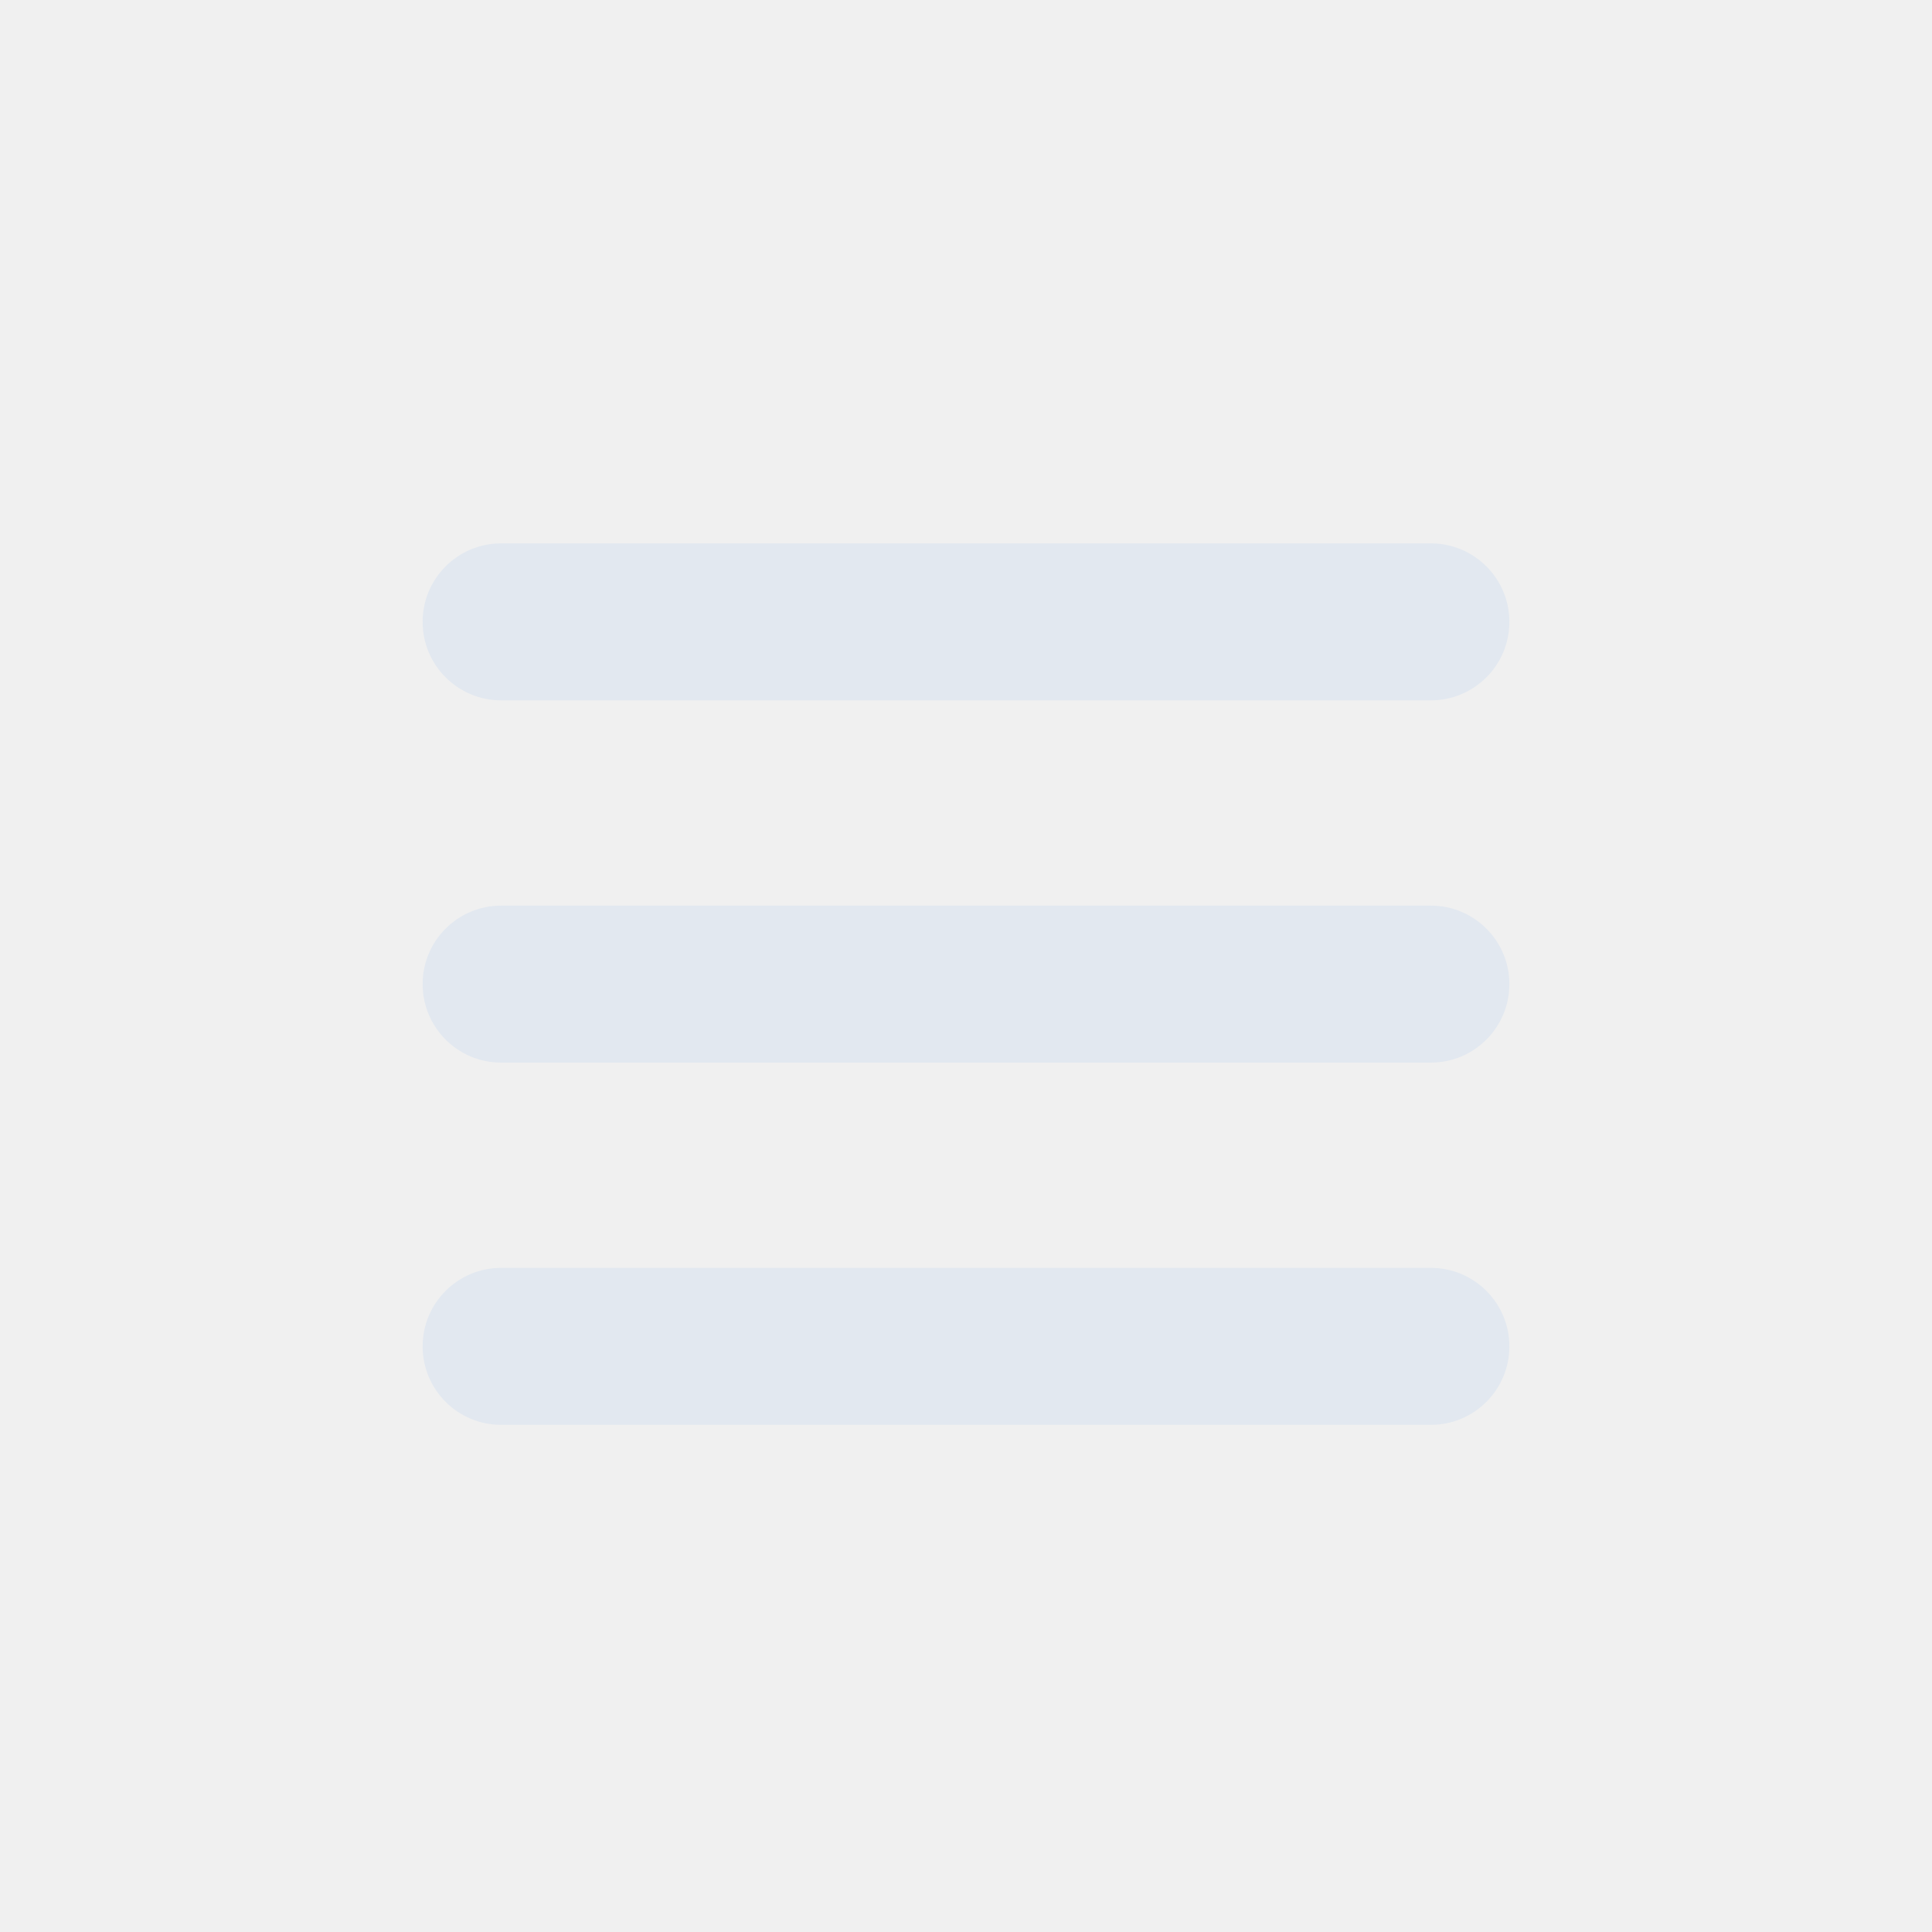
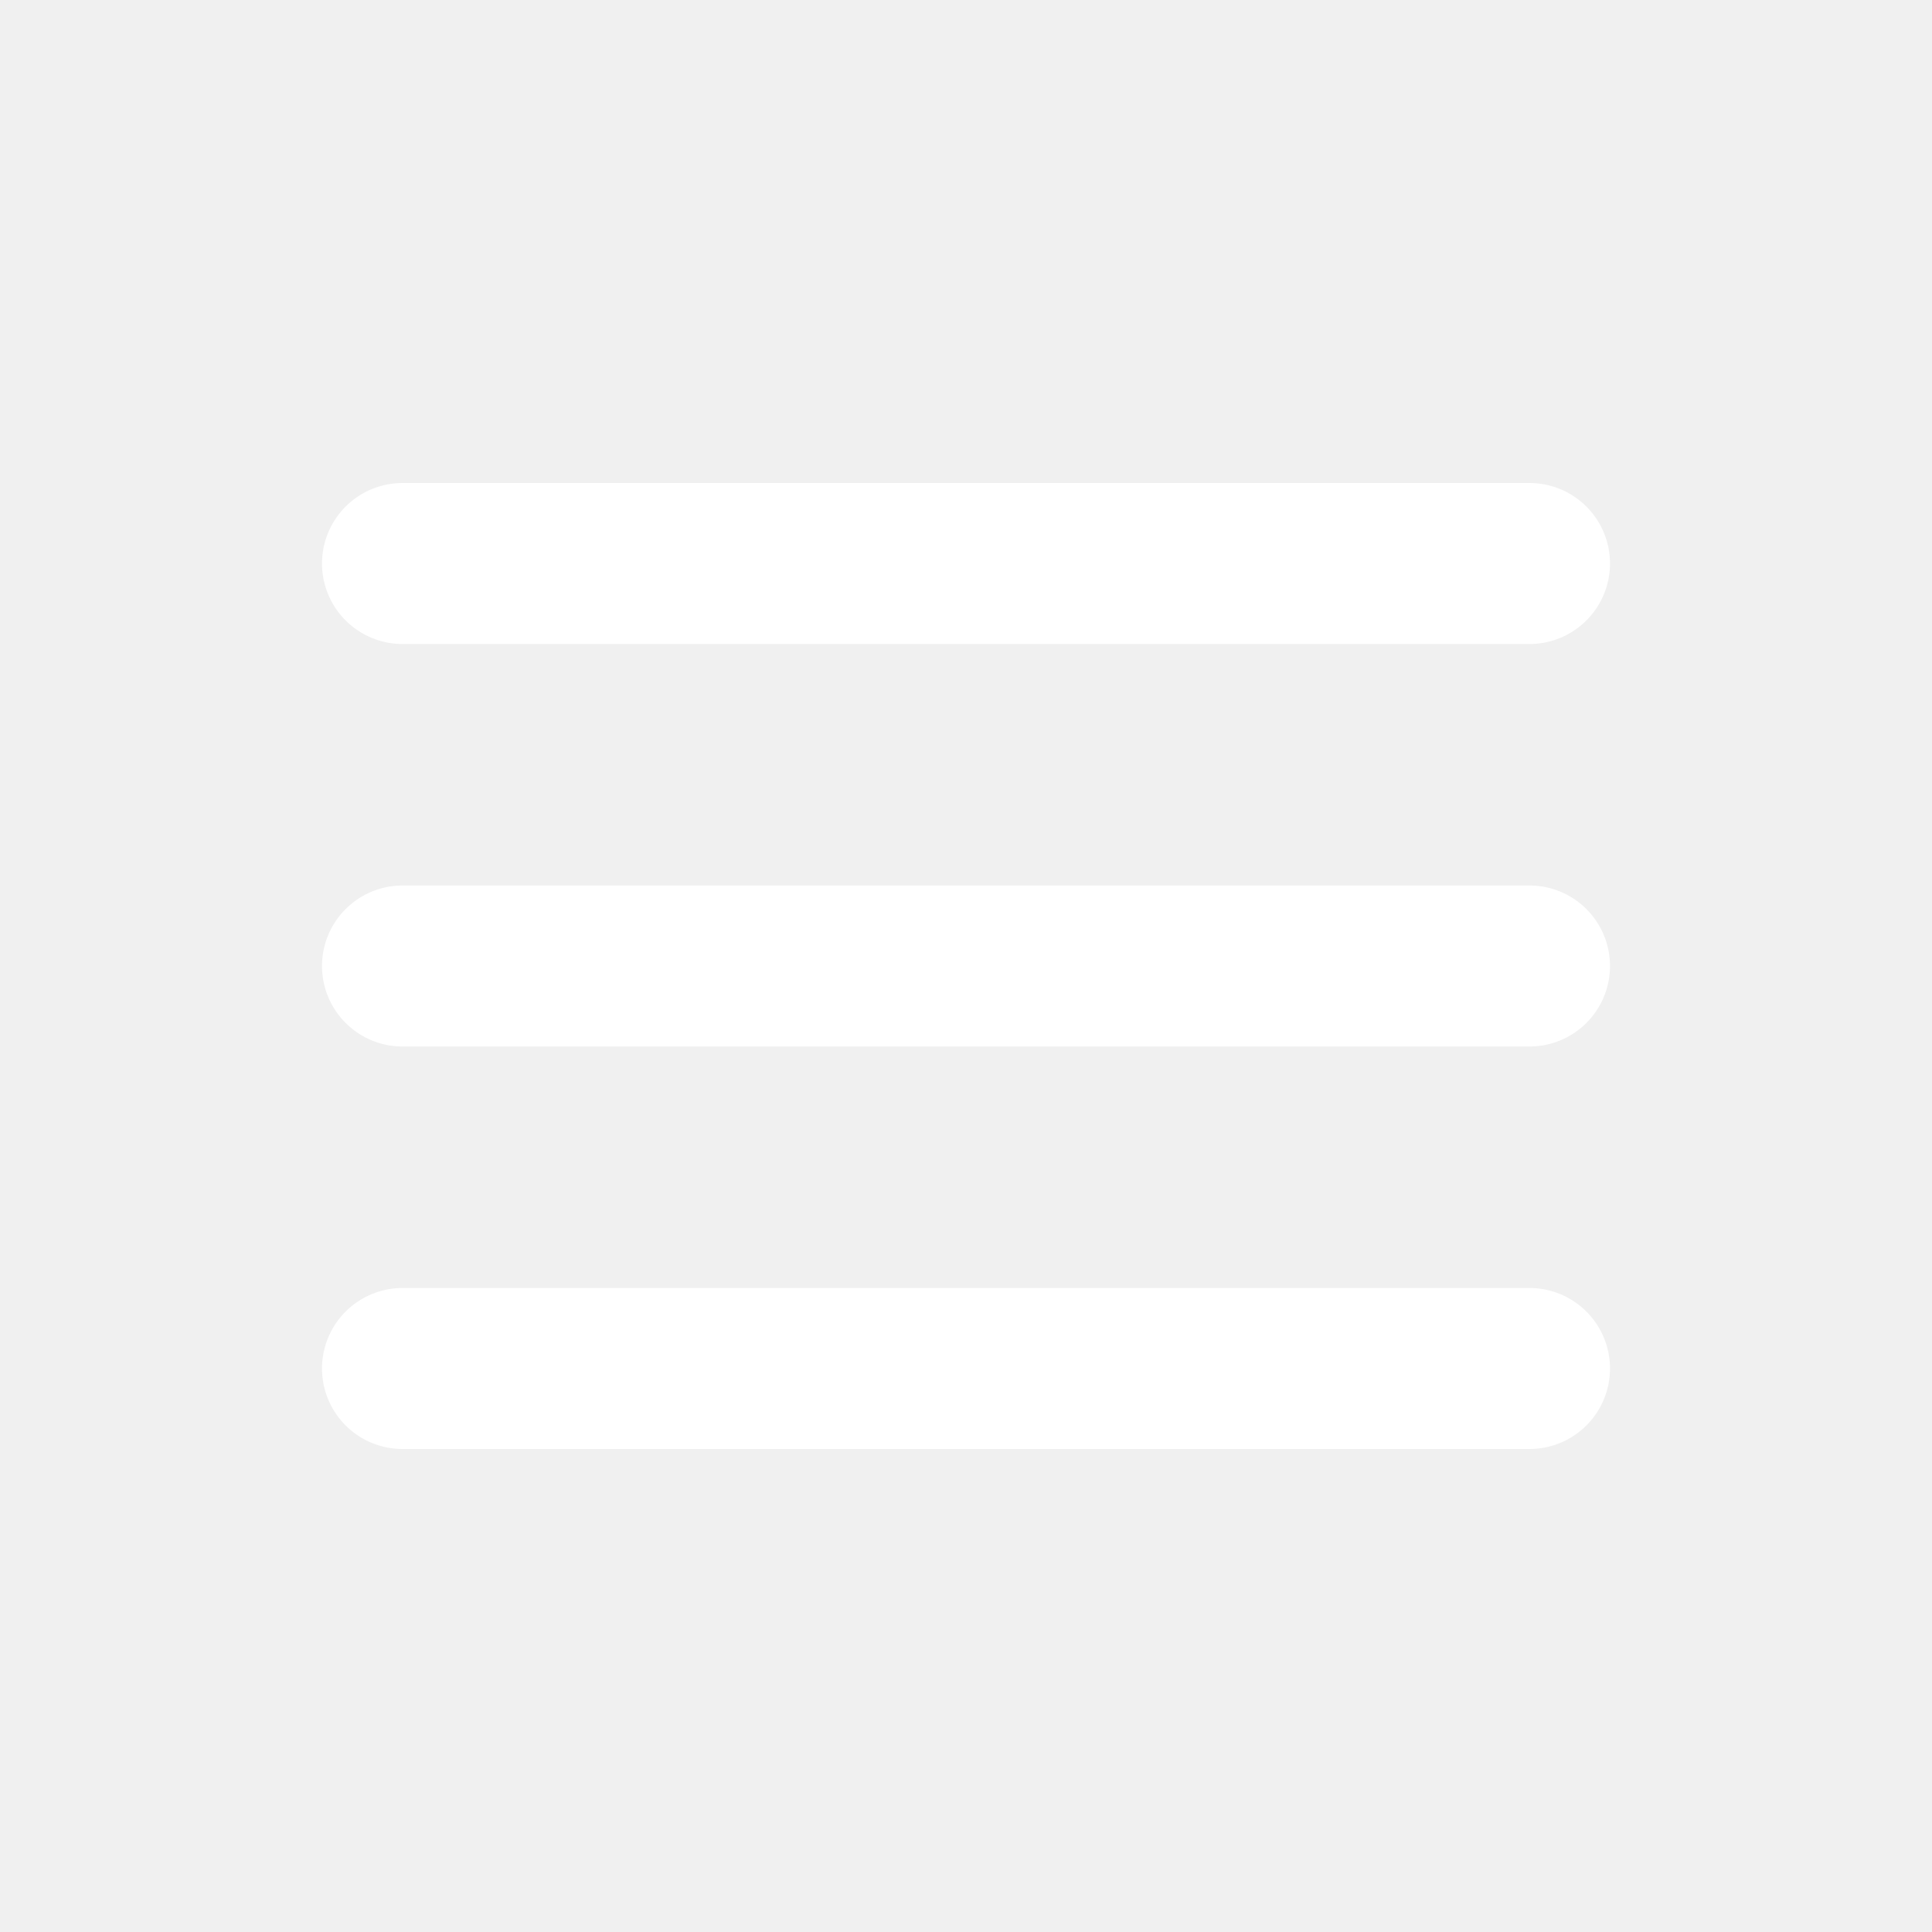
- <svg xmlns="http://www.w3.org/2000/svg" width="32" height="32" viewBox="0 0 32 32">
-   <g fill="#e2e8f0">
-     <rect x="7" y="9" width="18" height="2.6" rx="1.3" />
-     <rect x="7" y="15" width="18" height="2.6" rx="1.3" />
-     <rect x="7" y="21" width="18" height="2.6" rx="1.3" />
-   </g>
+ <svg xmlns="http://www.w3.org/2000/svg" width="24" height="24" viewBox="0 0 24 24" fill="none" stroke="#ffffff" stroke-width="2" stroke-linecap="round" stroke-linejoin="round">
+   <path d="M5 7h14M5 12h14M5 17h14" />
</svg>
